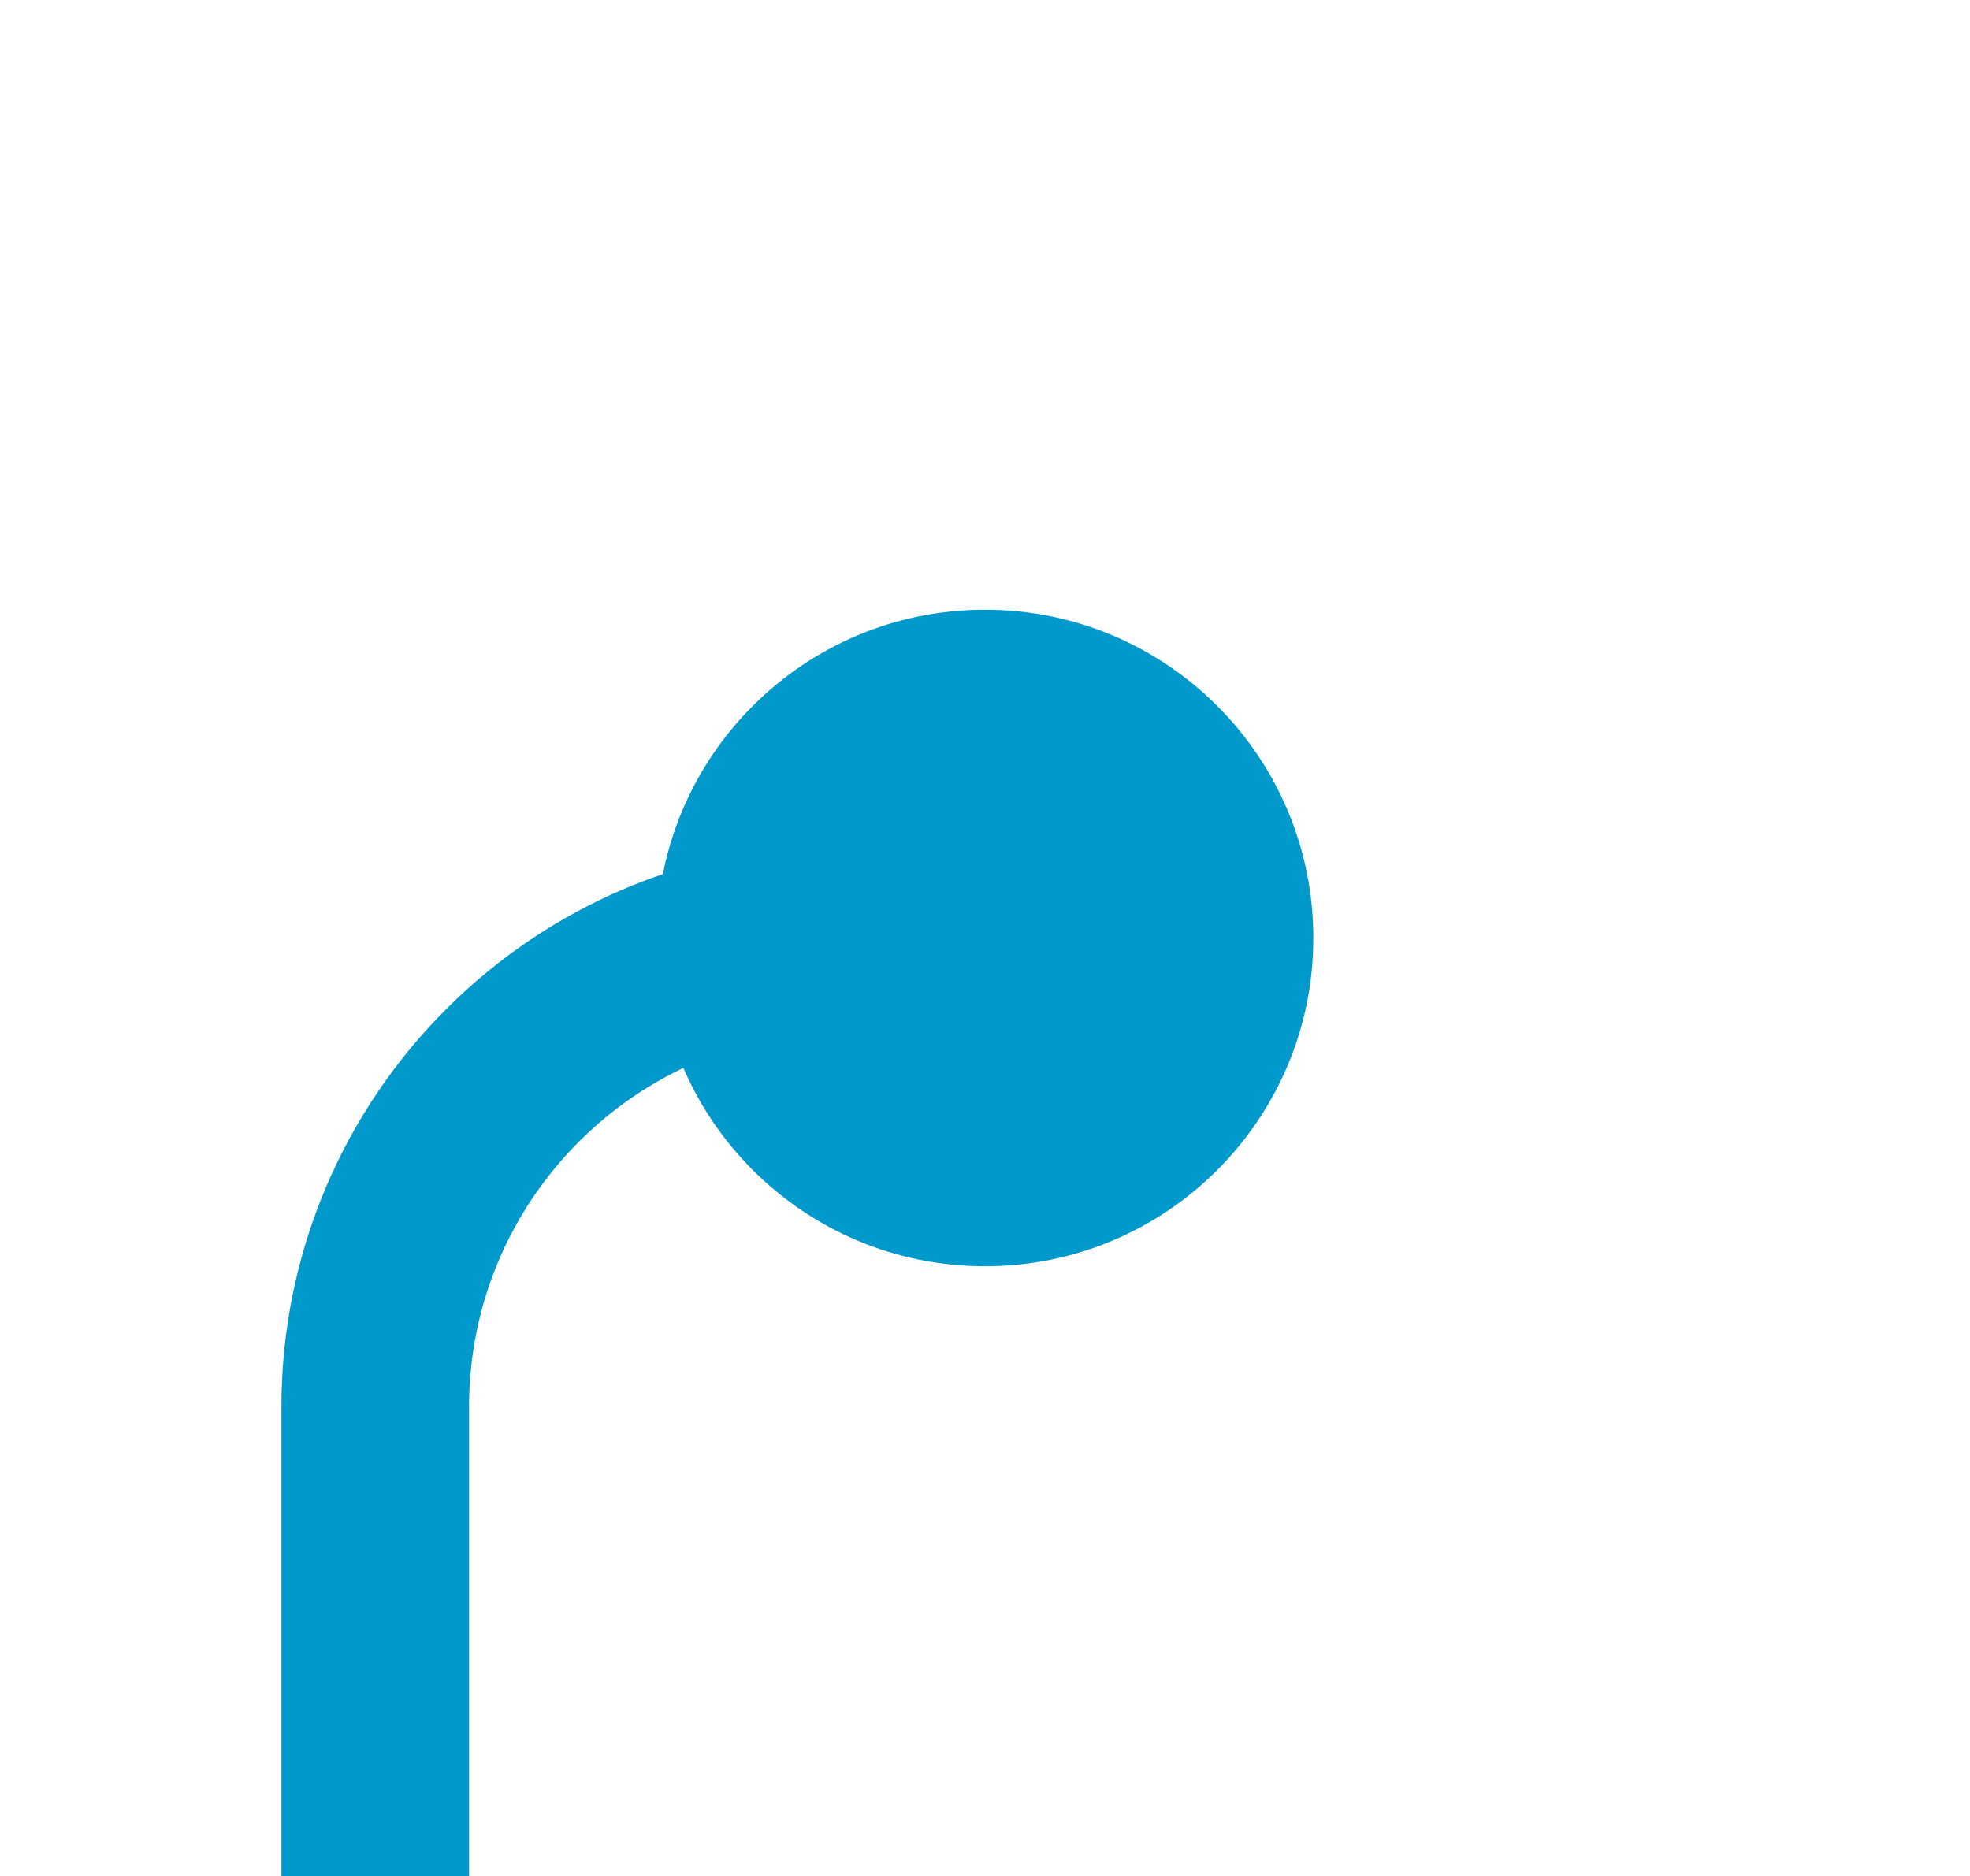
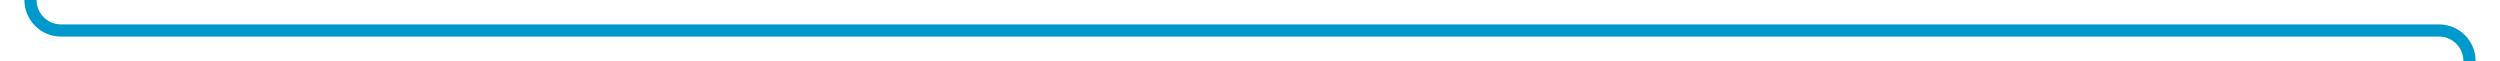
- <svg xmlns="http://www.w3.org/2000/svg" version="1.1" width="21px" height="20px" preserveAspectRatio="xMinYMid meet" viewBox="736 8050  21 18">
-   <path d="M 748 8059  L 745 8059  A 5 5 0 0 0 740 8064 L 740 9475  A 5 5 0 0 0 745 9480 L 1414 9480  " stroke-width="2" stroke="#0099cc" fill="none" />
-   <path d="M 746.5 8055.5  A 3.5 3.5 0 0 0 743 8059 A 3.5 3.5 0 0 0 746.5 8062.5 A 3.5 3.5 0 0 0 750 8059 A 3.5 3.5 0 0 0 746.5 8055.5 Z M 1413 9487.6  L 1420 9480  L 1413 9472.4  L 1413 9487.6  Z " fill-rule="nonzero" fill="#0099cc" stroke="none" />
+ <svg xmlns="http://www.w3.org/2000/svg" version="1.1" width="410px" height="10px" preserveAspectRatio="xMinYMid meet" viewBox="2555 526  410 8">
+   <path d="M 2542 215  L 2542 225  A 5 5 0 0 0 2547 230 L 2555 230  A 5 5 0 0 1 2560 235 L 2560 525  A 5 5 0 0 0 2565 530 L 2955 530  A 5 5 0 0 1 2960 535 L 2960 639  A 5 5 0 0 0 2965 644 L 2973 644  " stroke-width="2" stroke="#0099cc" fill="none" />
+   <path d="M 2542 213  A 3.5 3.5 0 0 0 2538.5 216.5 A 3.5 3.5 0 0 0 2542 220 A 3.5 3.5 0 0 0 2545.5 216.5 A 3.5 3.5 0 0 0 2542 213 Z M 2972 651.6  L 2979 644  L 2972 636.4  L 2972 651.6  Z " fill-rule="nonzero" fill="#0099cc" stroke="none" />
</svg>
